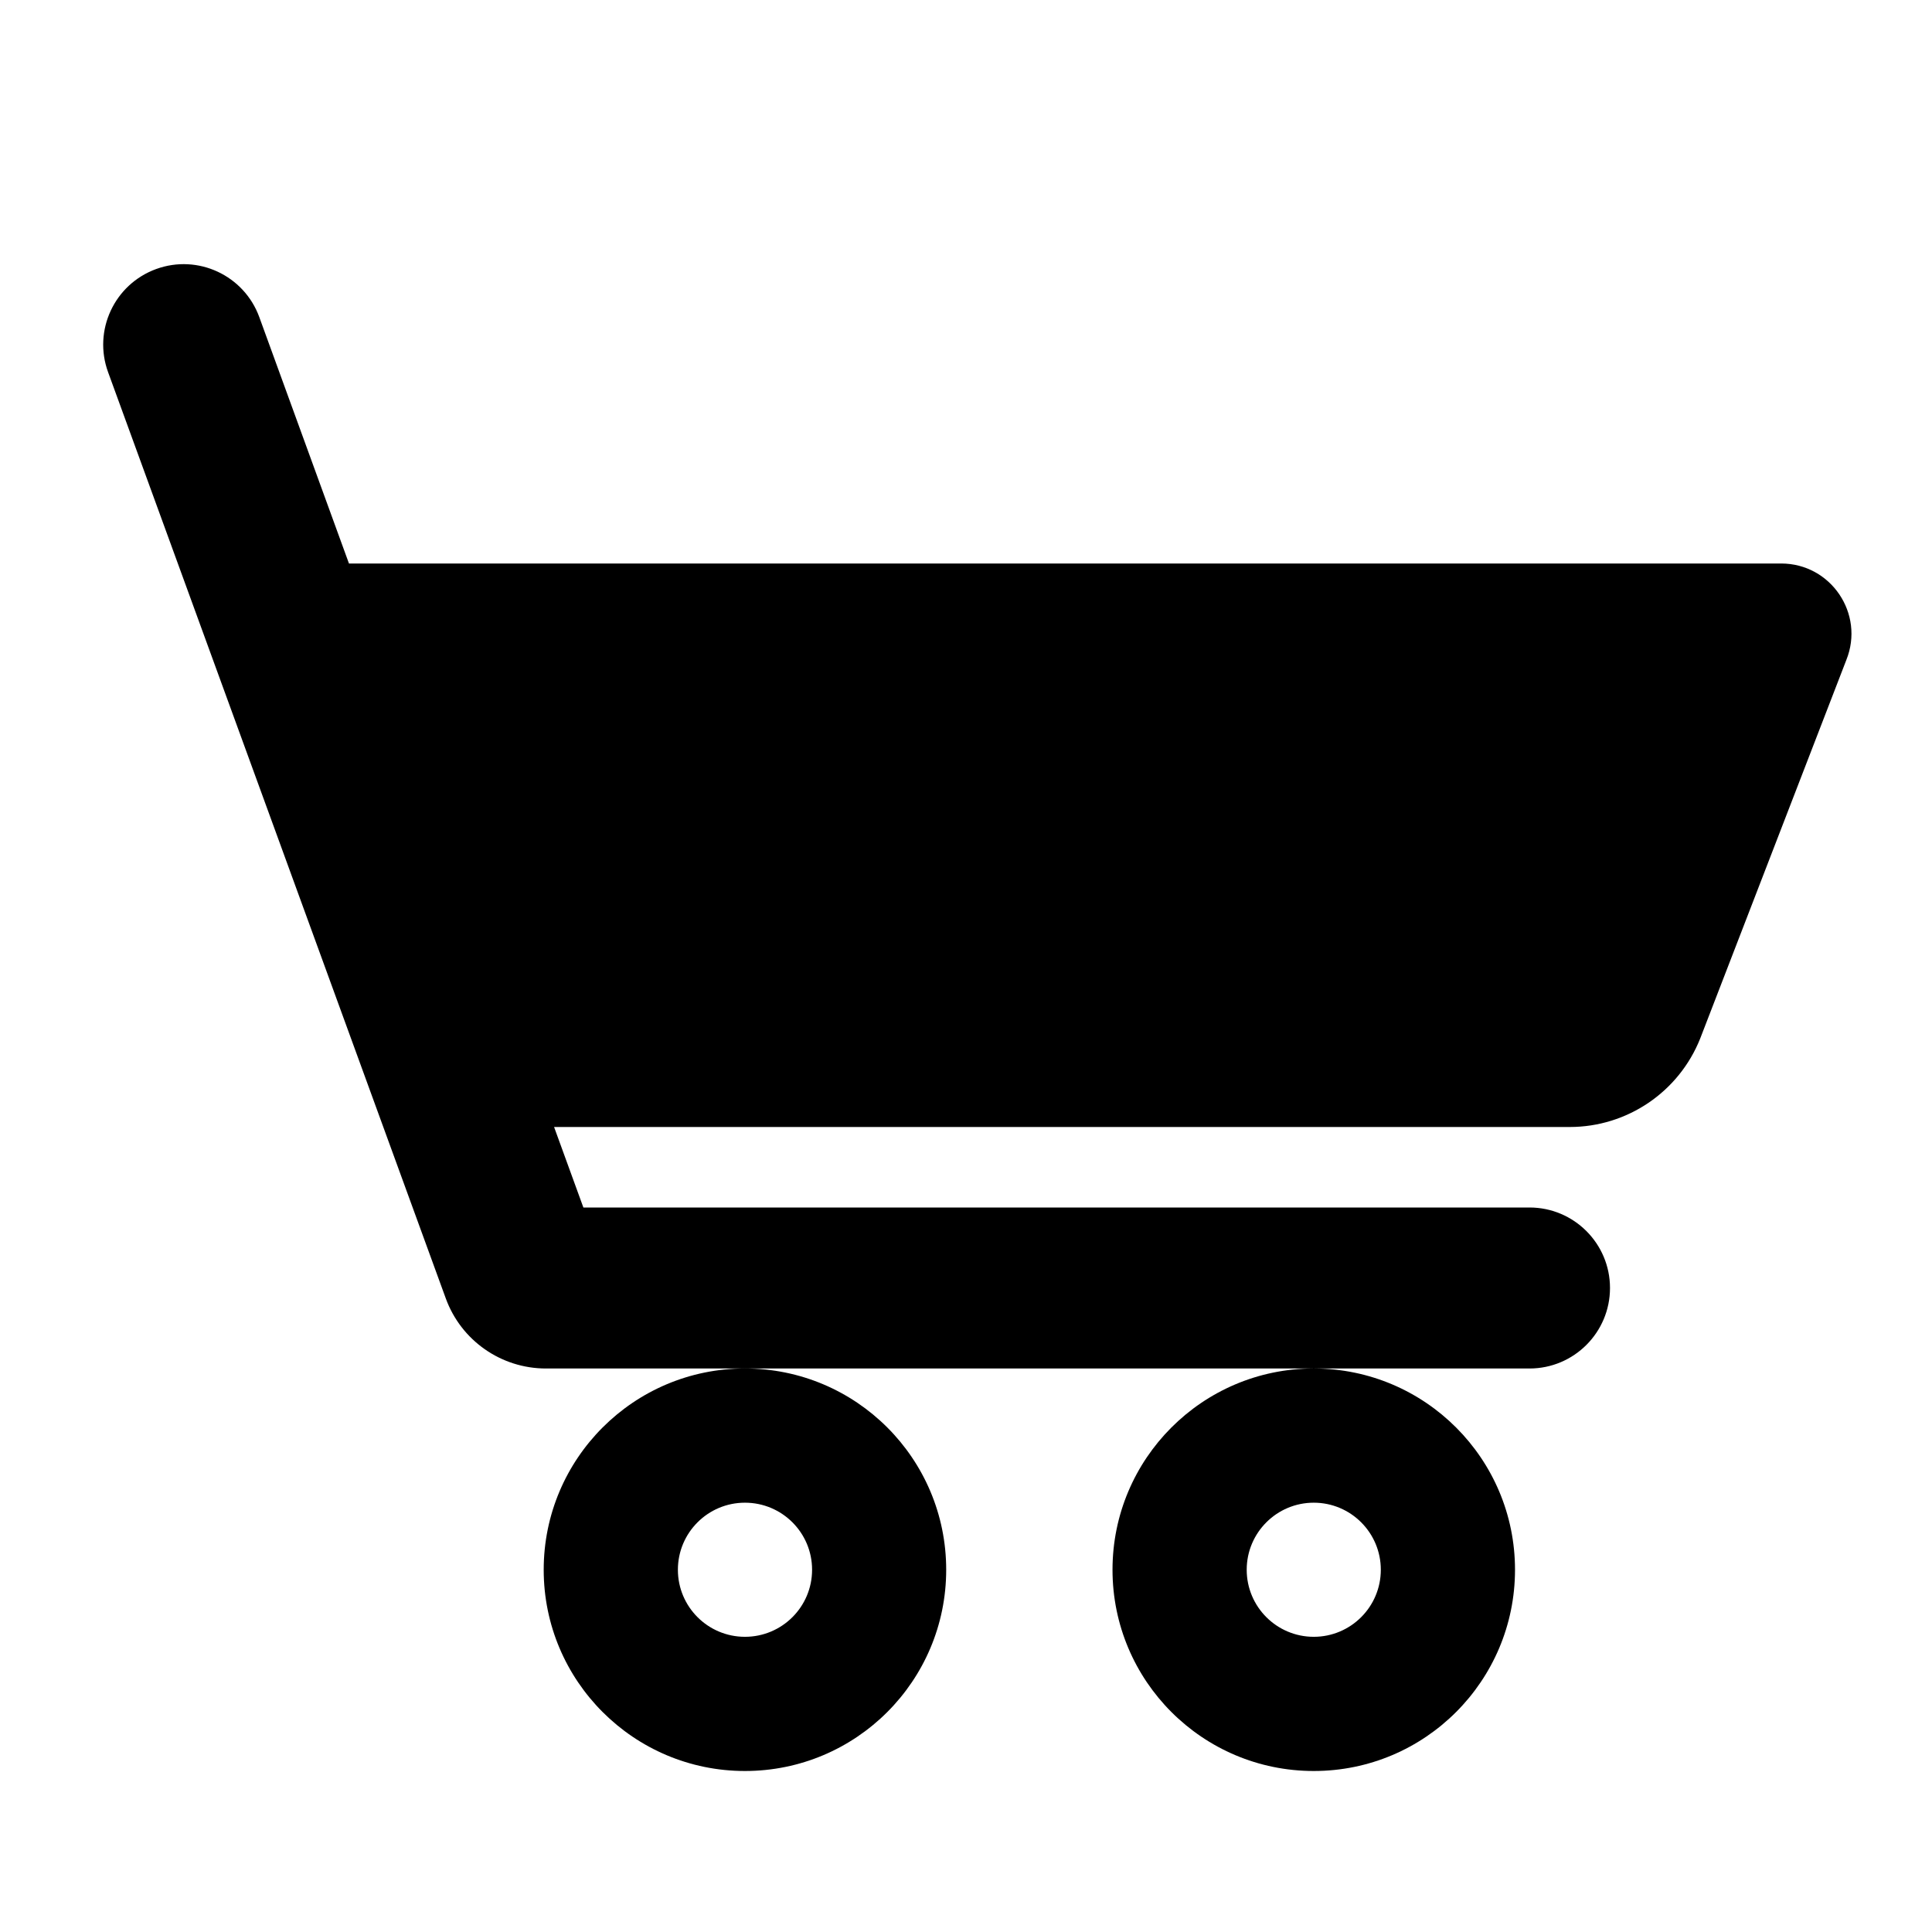
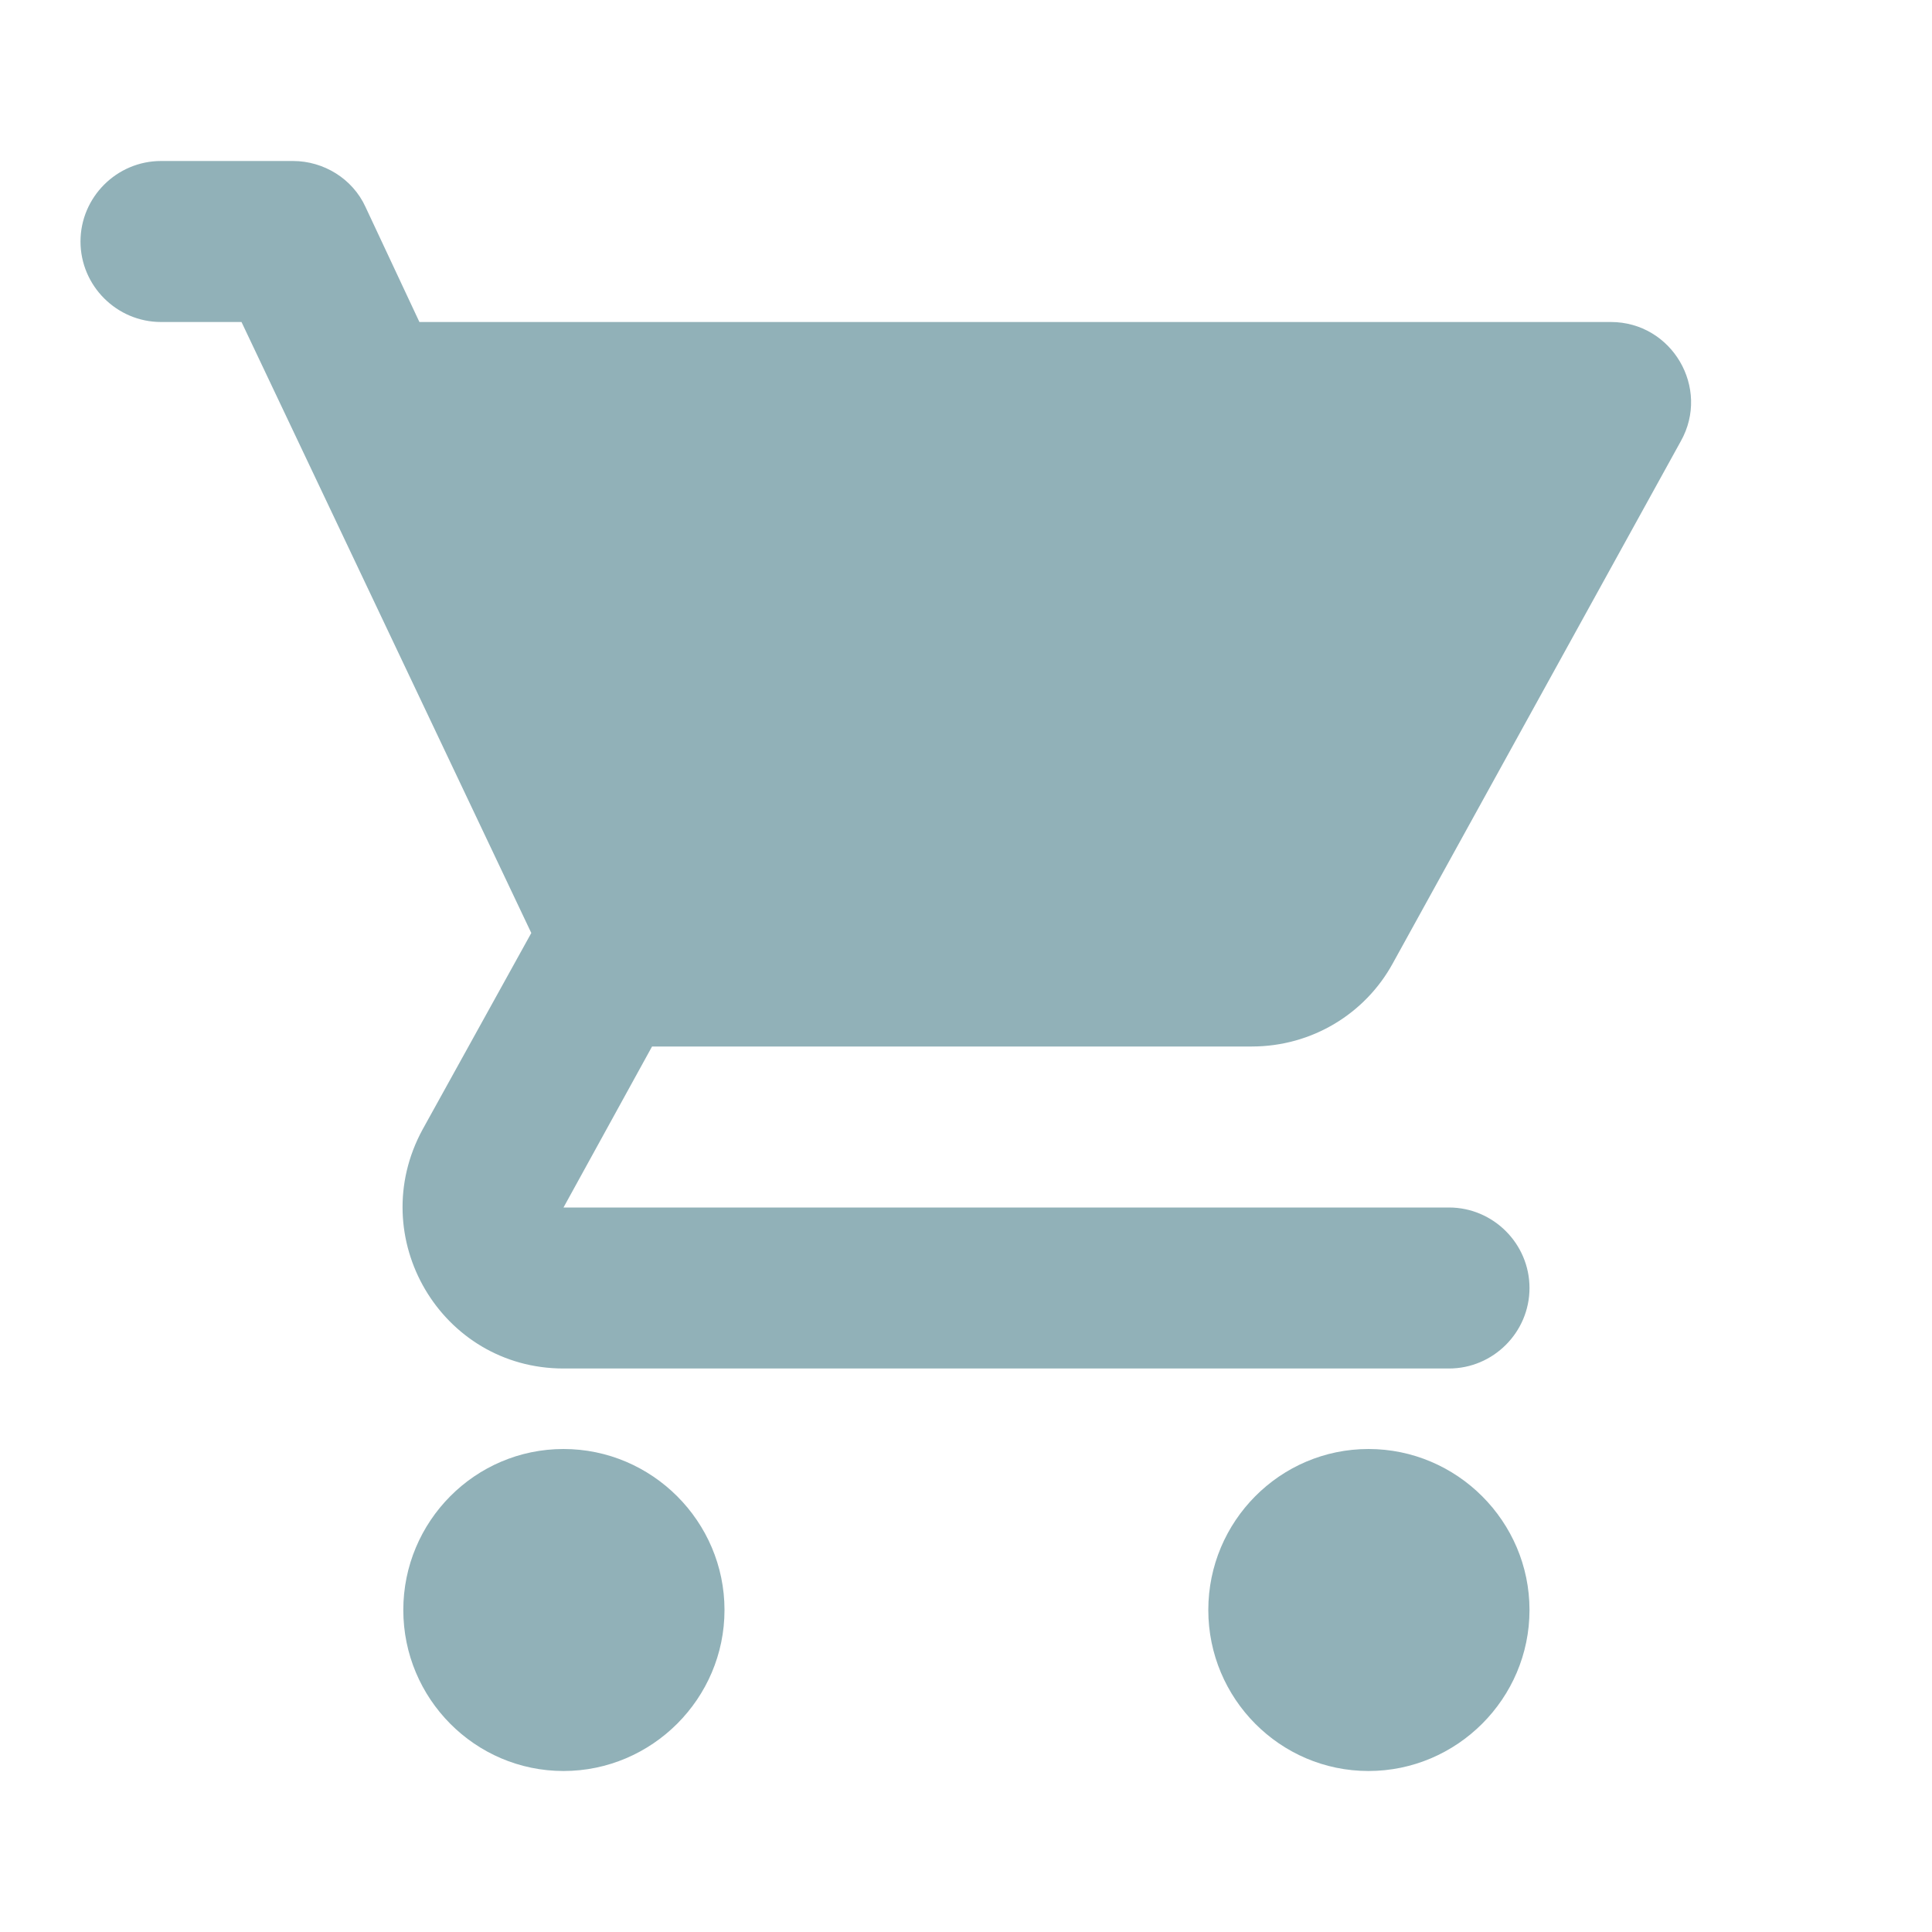
<svg xmlns="http://www.w3.org/2000/svg" width="24" height="24" viewBox="0 0 24 24" fill="none">
-   <path fill-rule="evenodd" clip-rule="evenodd" d="M4.335 7L3.221 3.939C3.032 3.421 2.459 3.153 1.94 3.342C1.421 3.531 1.153 4.105 1.343 4.624L5.538 16.13C5.728 16.652 6.225 17 6.782 17H9.254C7.874 17 6.754 18.119 6.754 19.5C6.754 20.881 7.874 22 9.254 22C10.635 22 11.754 20.881 11.754 19.5C11.754 18.119 10.635 17 9.254 17H16.311C14.935 17.005 13.82 18.122 13.82 19.5C13.82 20.881 14.939 22 16.32 22C17.701 22 18.82 20.881 18.82 19.5C18.82 18.122 17.705 17.005 16.328 17H19C19.552 17 20 16.552 20 16C20 15.448 19.552 15 19 15H7.247L6.883 14H19.5C20.213 14 20.855 13.565 21.12 12.902L22.936 8.198C23.166 7.624 22.744 7 22.126 7H4.335ZM16.32 18.667C16.78 18.667 17.153 19.04 17.153 19.5C17.153 19.96 16.78 20.333 16.32 20.333C15.86 20.333 15.487 19.96 15.487 19.5C15.487 19.04 15.86 18.667 16.32 18.667ZM9.254 18.667C9.715 18.667 10.088 19.04 10.088 19.5C10.088 19.96 9.715 20.333 9.254 20.333C8.794 20.333 8.421 19.96 8.421 19.5C8.421 19.04 8.794 18.667 9.254 18.667Z" fill="black" />
+   <path d="M7 18C5.9 18 5.01 18.9 5.01 20C5.01 21.1 5.9 22 7 22C8.1 22 9 21.1 9 20C9 18.9 8.1 18 7 18ZM1 3C1 3.55 1.45 4 2 4H3L6.6 11.59L5.25 14.03C4.52 15.37 5.48 17 7 17H18C18.55 17 19 16.55 19 16C19 15.45 18.55 15 18 15H7L8.1 13H15.55C16.3 13 16.96 12.59 17.3 11.97L20.88 5.48C21.25 4.82 20.77 4 20.01 4H5.21L4.54 2.57C4.38 2.22 4.02 2 3.64 2H2C1.45 2 1 2.45 1 3ZM17 18C15.9 18 15.01 18.9 15.01 20C15.01 21.1 15.9 22 17 22C18.1 22 19 21.1 19 20C19 18.9 18.1 18 17 18Z" fill="#91B1B8" />
</svg>
